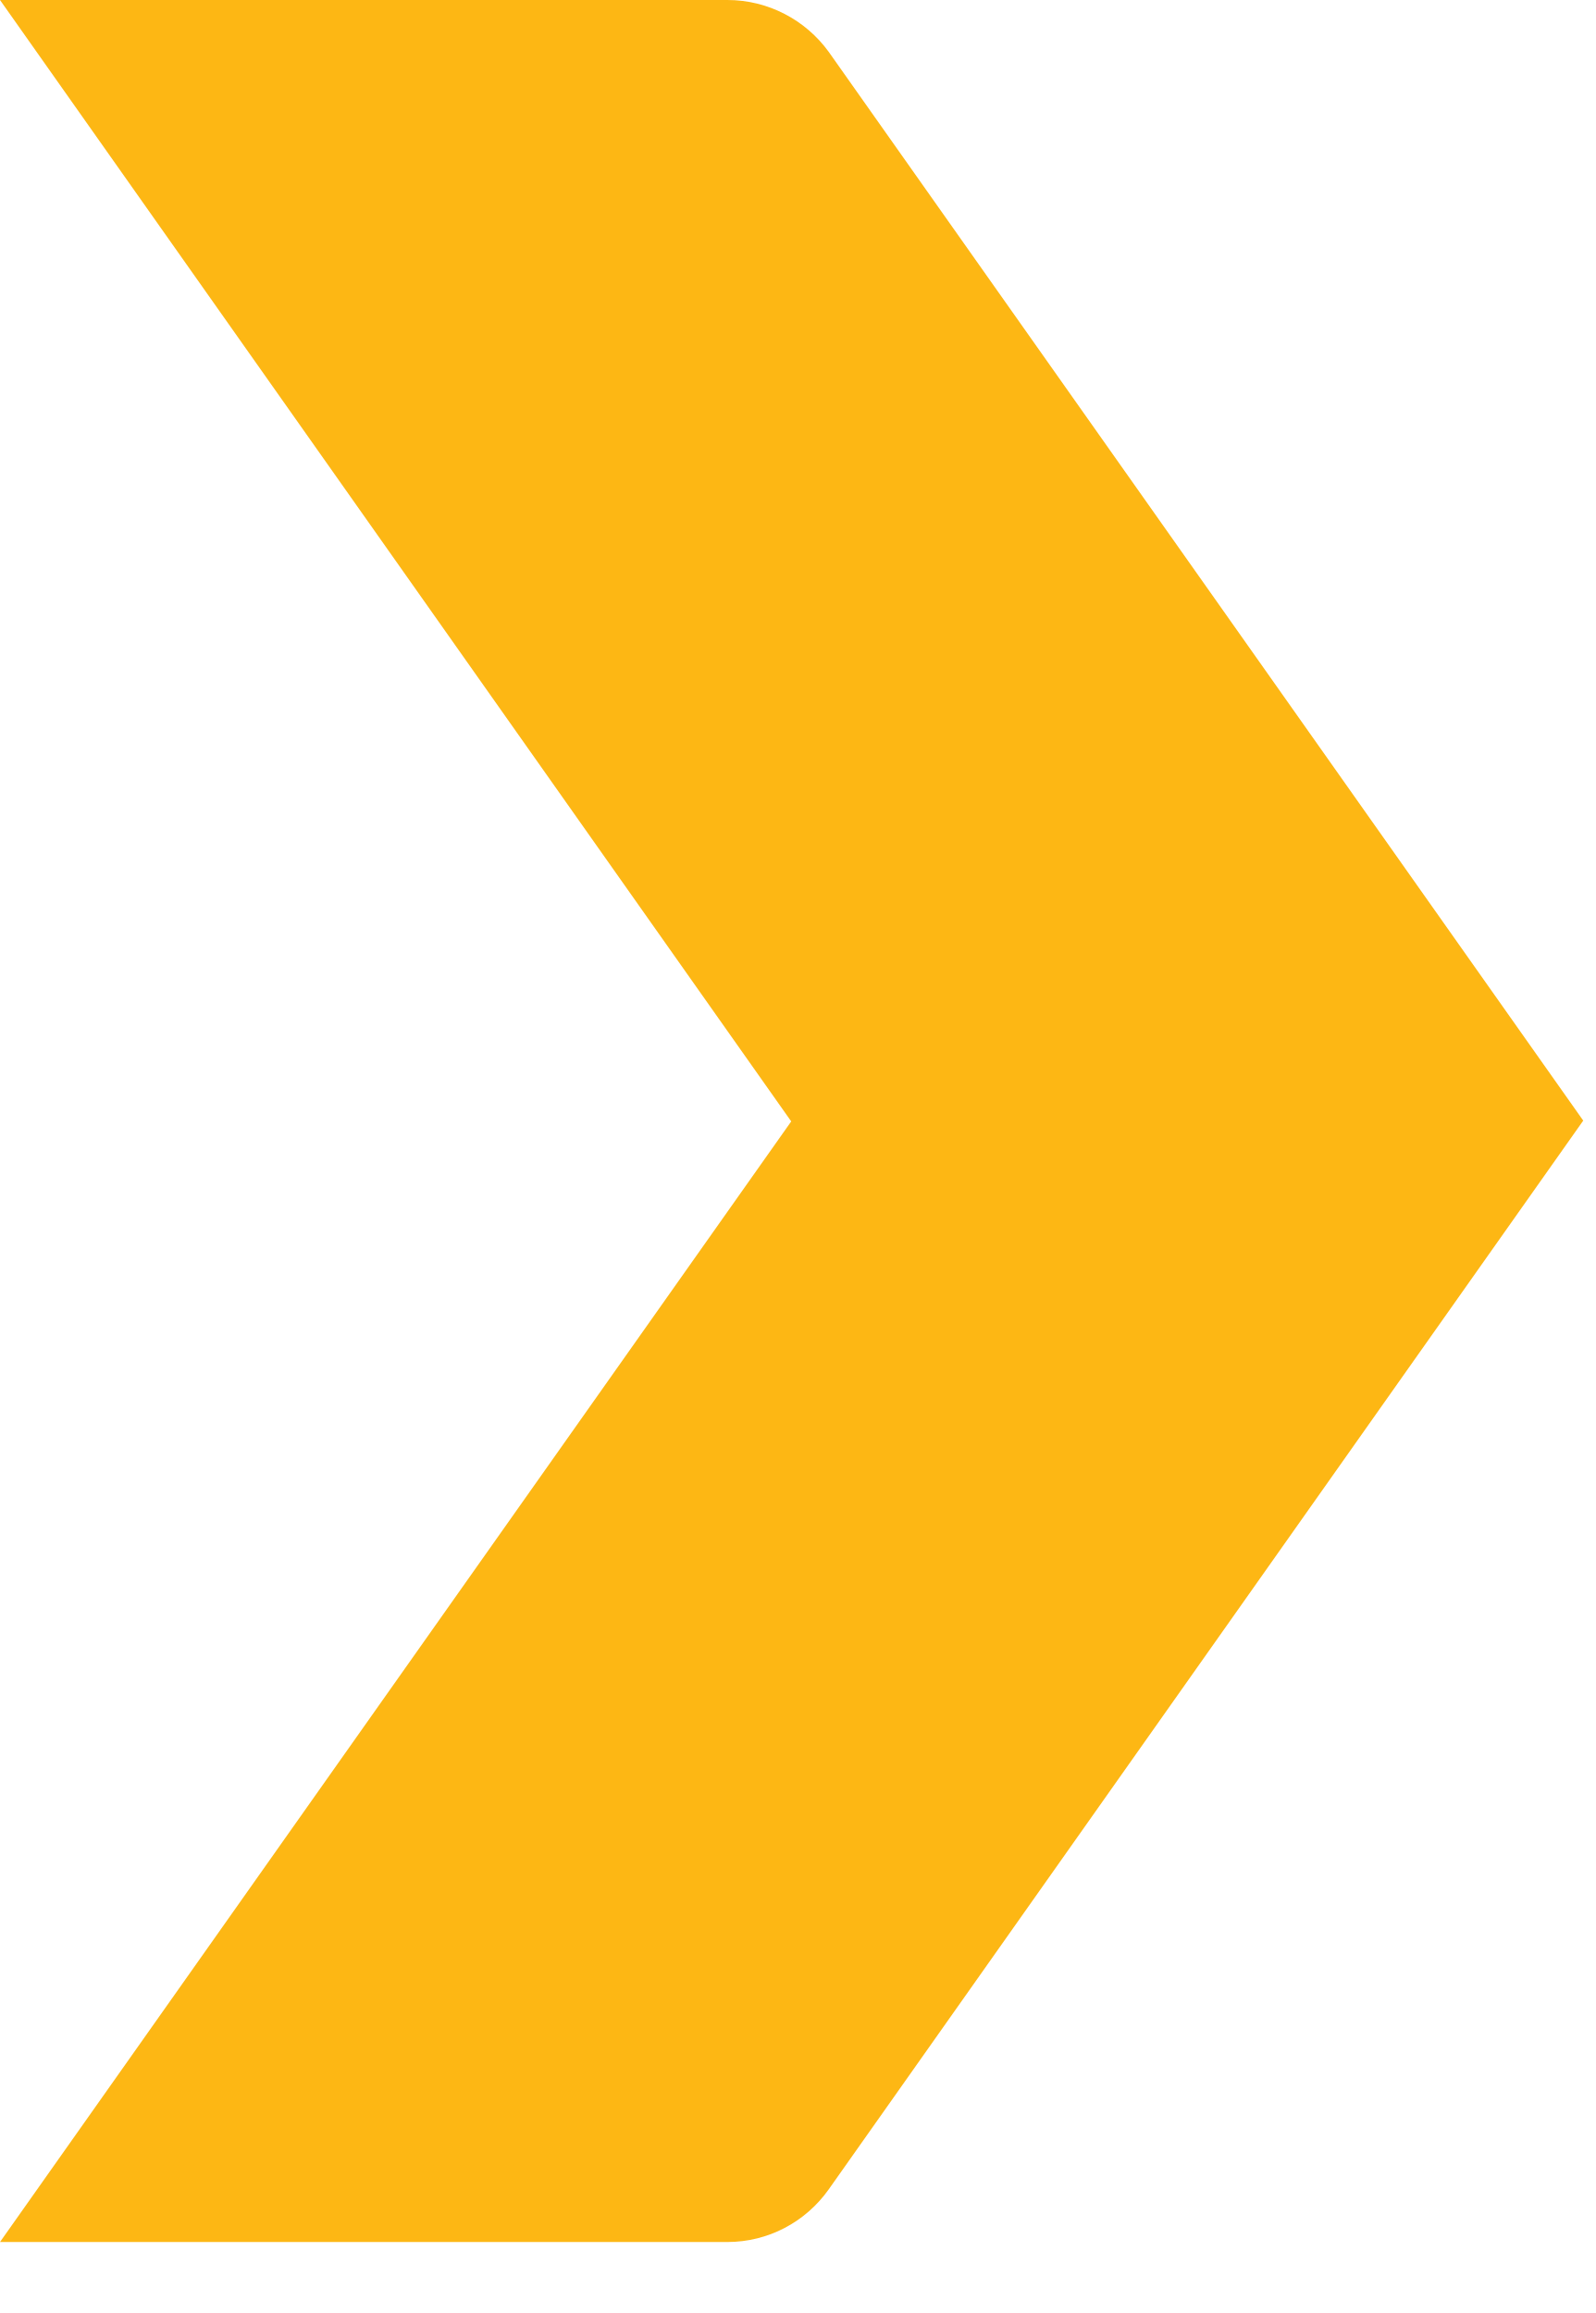
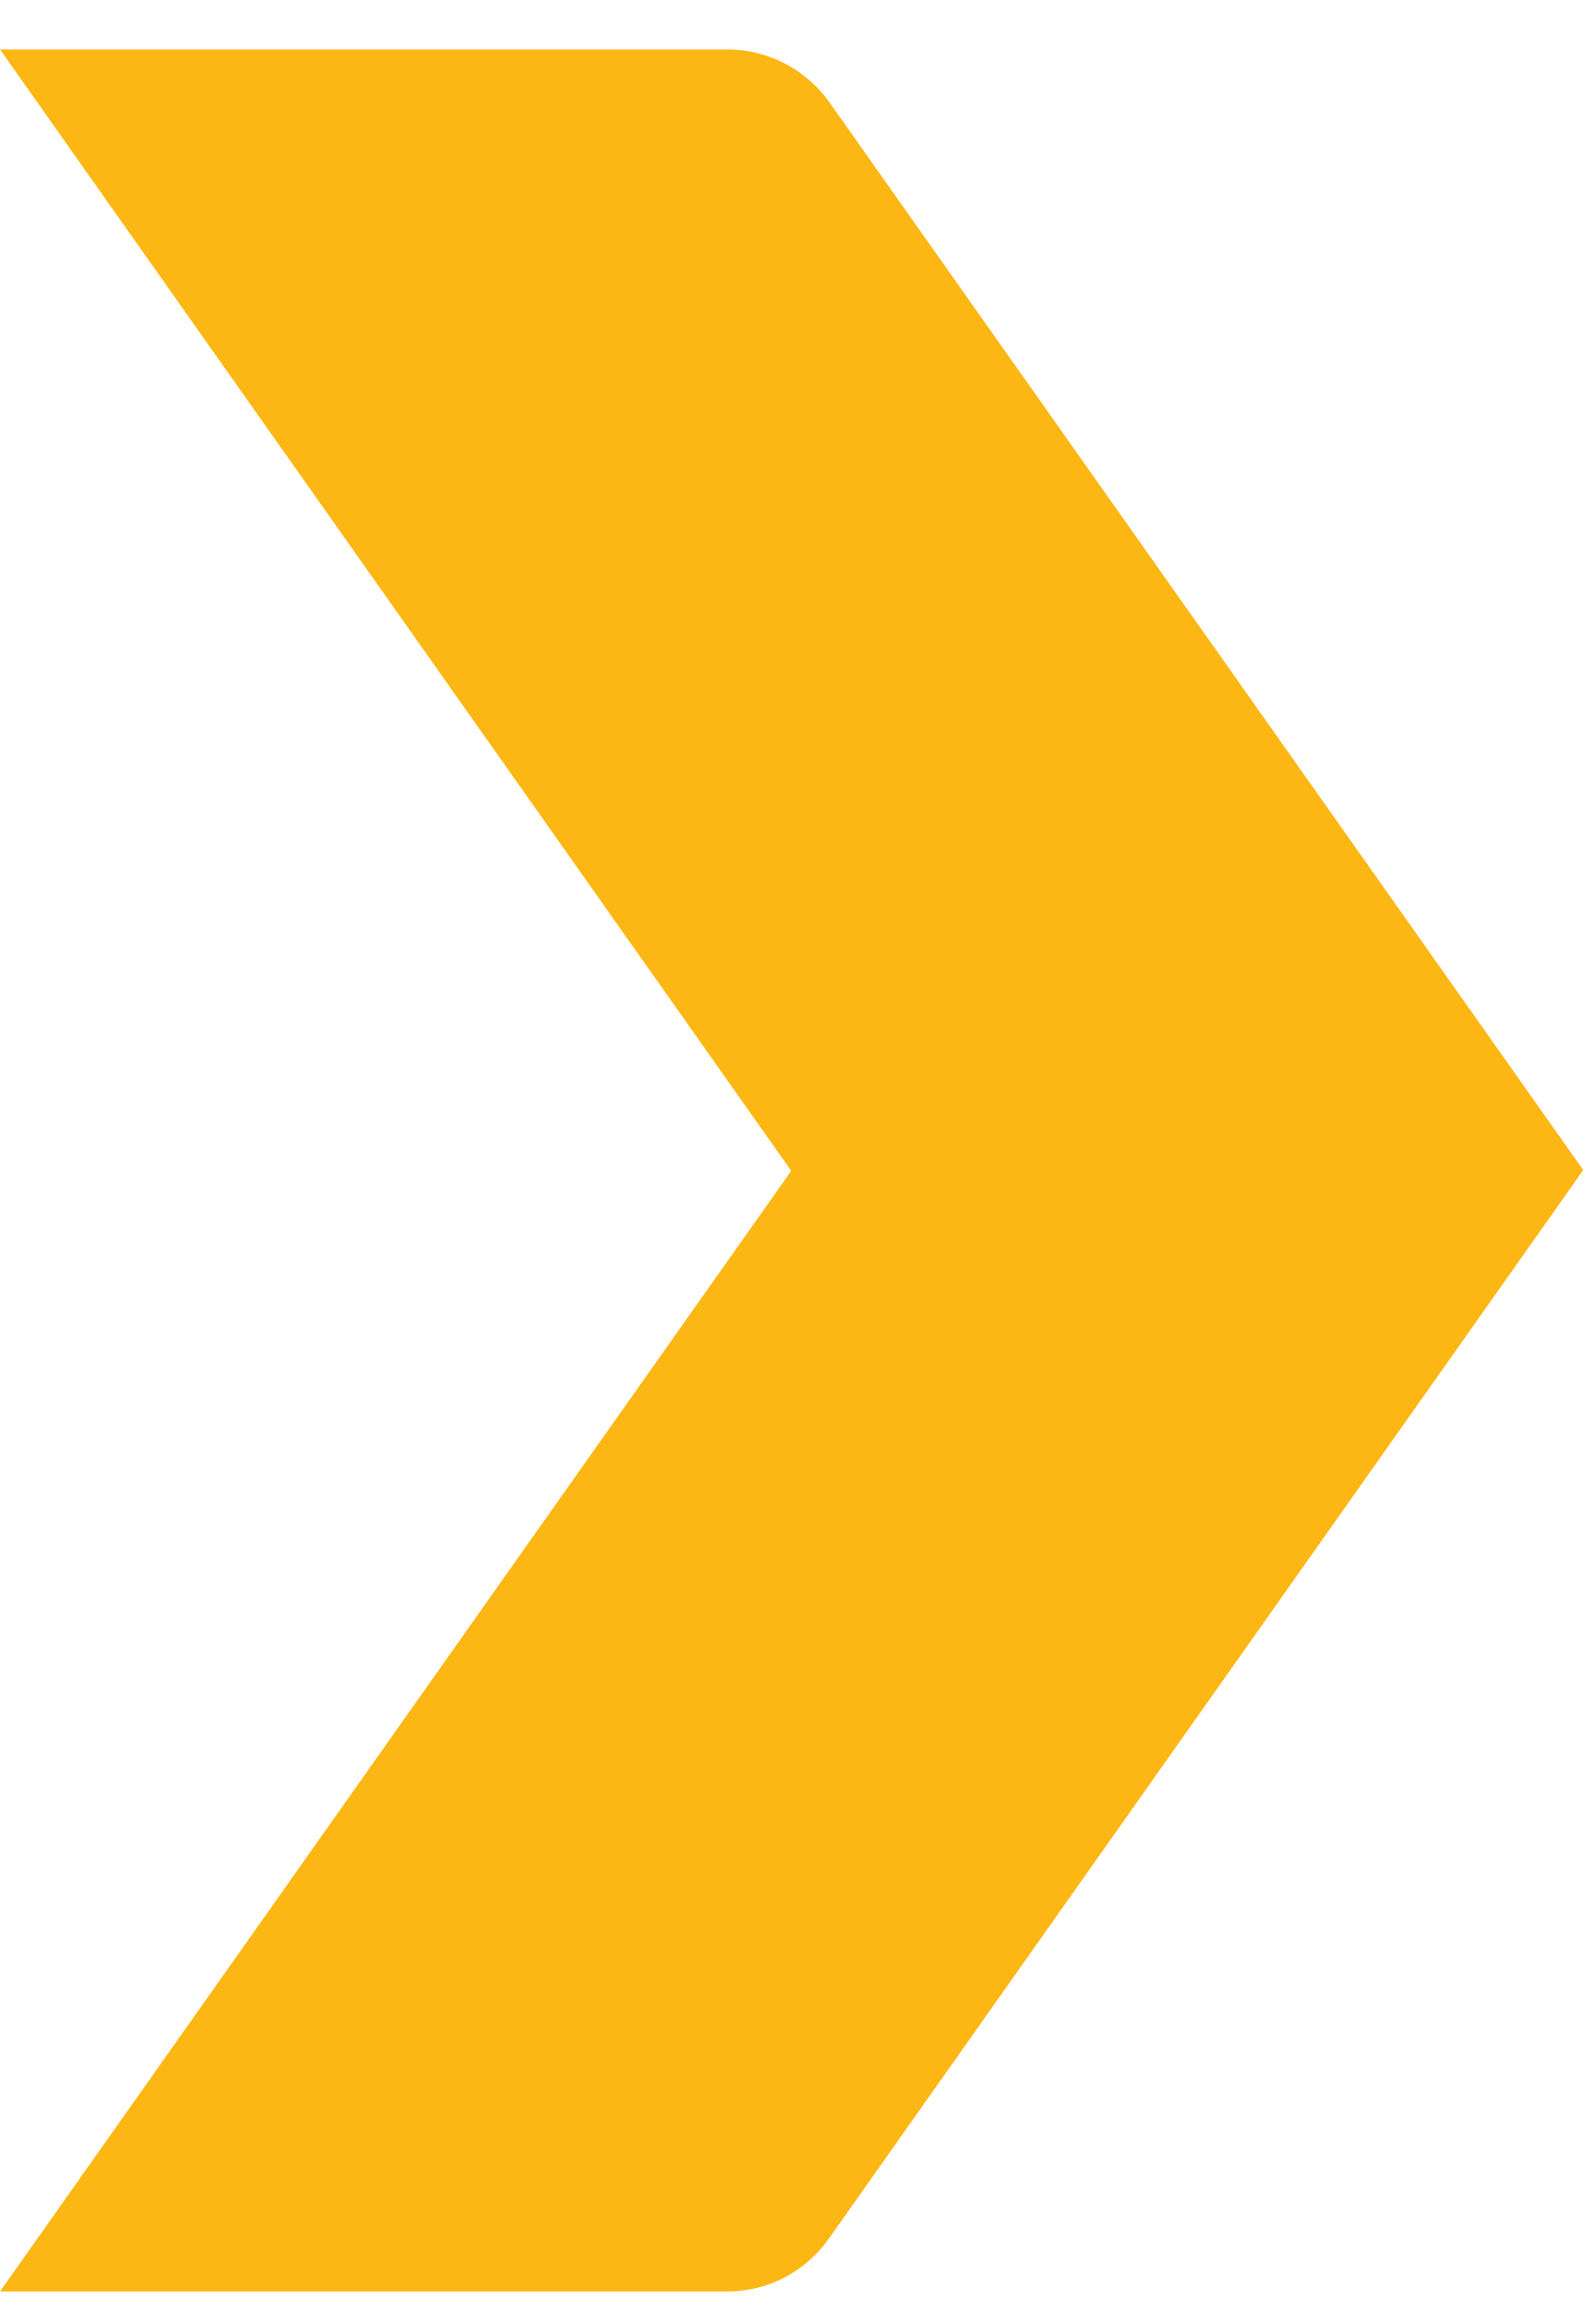
<svg xmlns="http://www.w3.org/2000/svg" width="20" height="29" viewBox="0 0 20 29" fill="none">
-   <path d="M9.12 0L-2.28882e-05 0L9.92 14.06L-2.28882e-05 28.11H9.12C9.63 28.11 10.1 27.86 10.39 27.45L19.85 14.05L10.39 0.65C10.1 0.25 9.63 0 9.12 0Z" fill="#FDB714" />
+   <path d="M9.12 0.62L-2.28882e-05 0.62L9.92 14.68L-2.28882e-05 28.73H9.12C9.63 28.73 10.1 28.48 10.39 28.07L19.85 14.67L10.39 1.27C10.1 0.87 9.63 0.62 9.12 0.62Z" fill="#FDB714" />
</svg>
